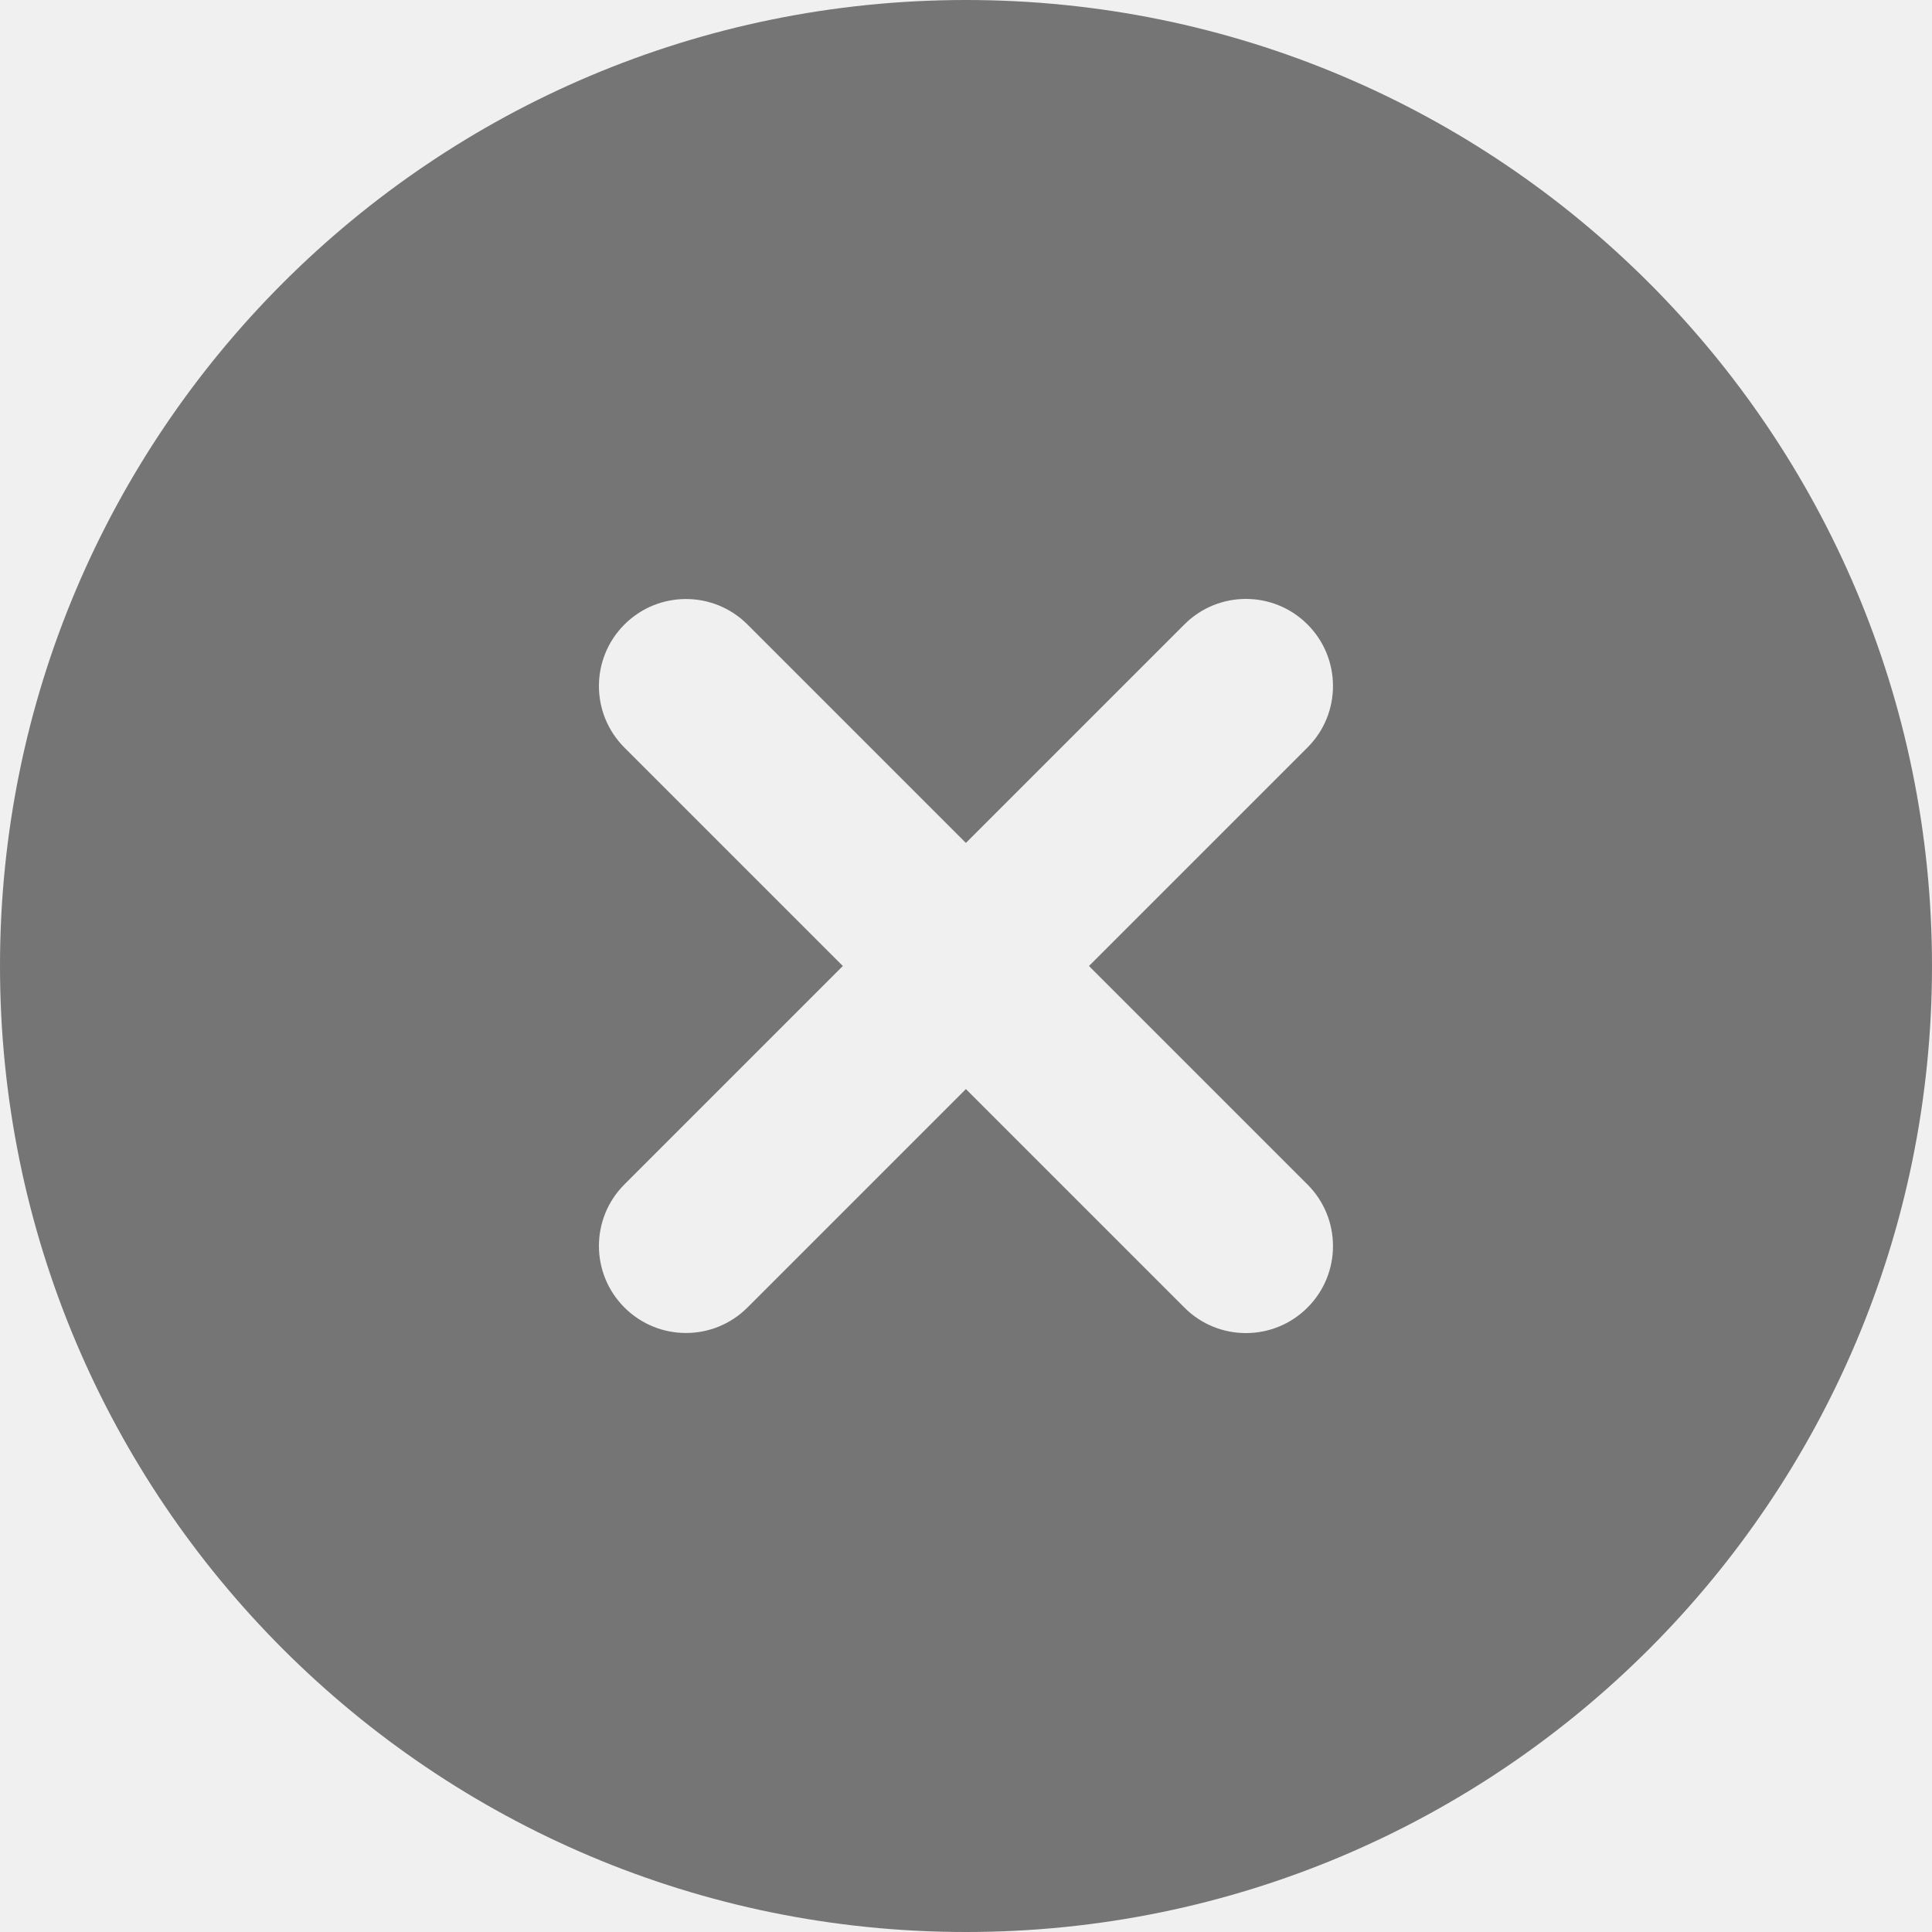
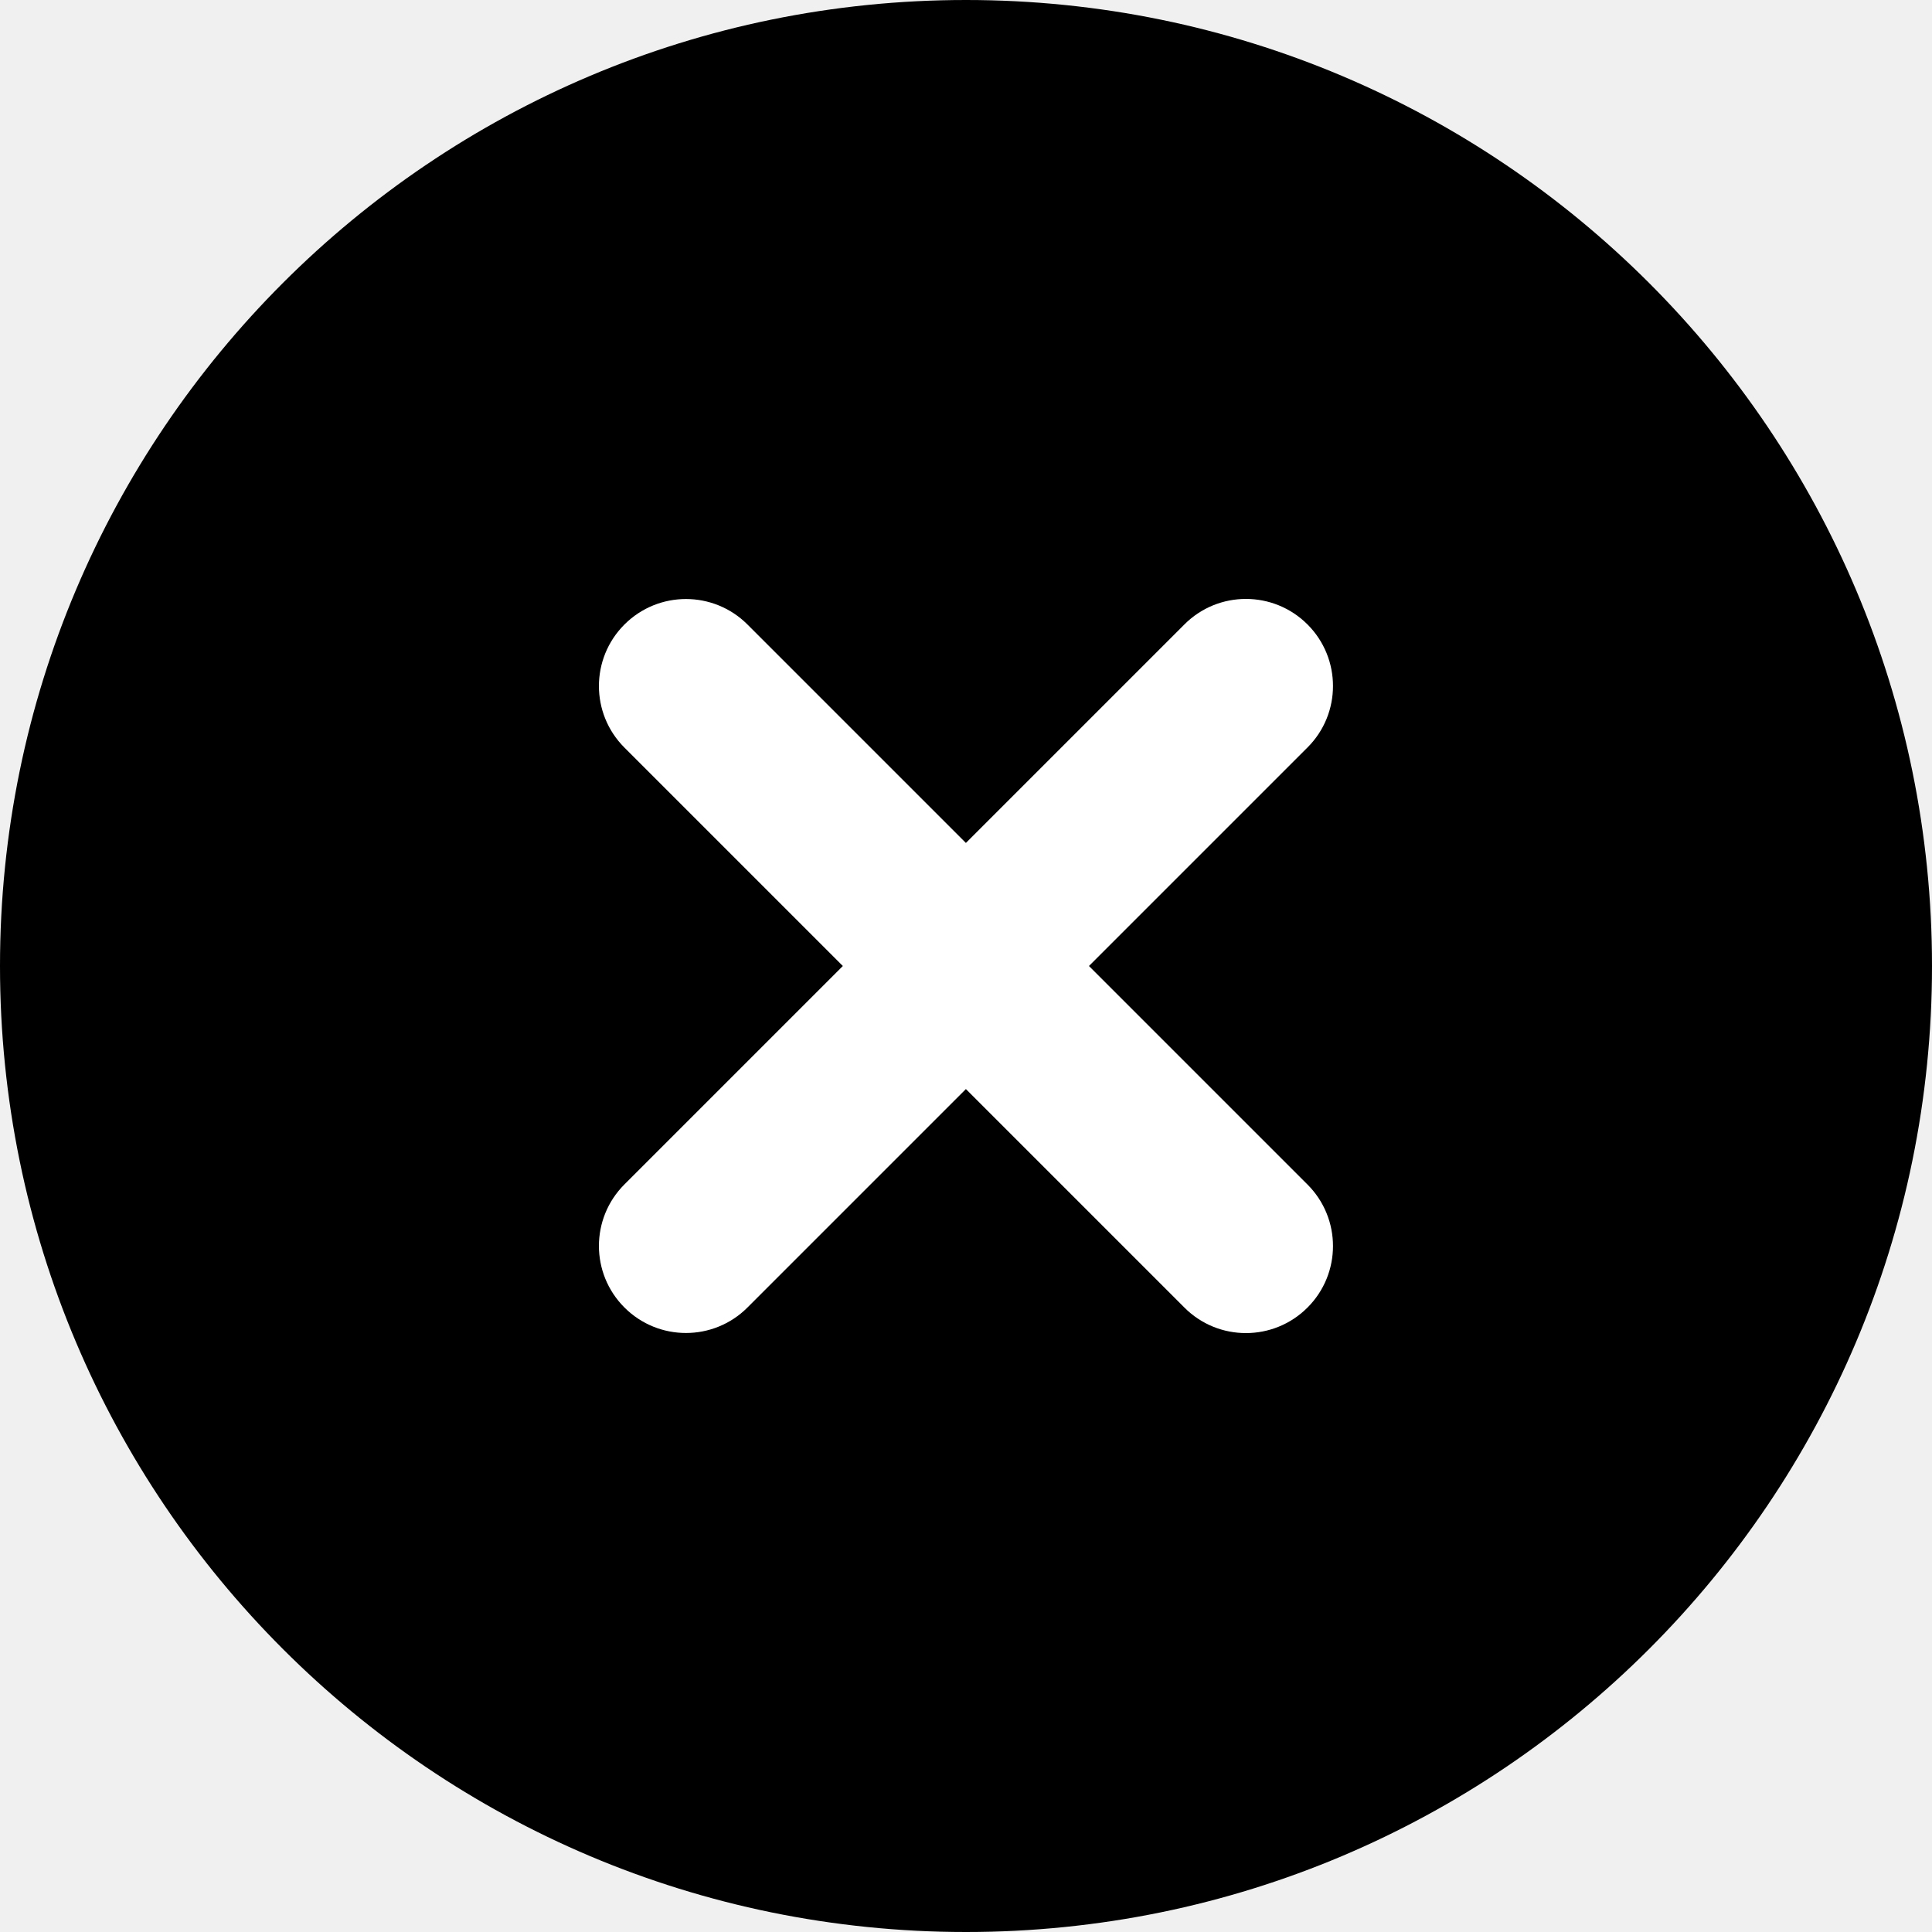
<svg xmlns="http://www.w3.org/2000/svg" width="20" height="20" viewBox="0 0 20 20" fill="none">
-   <path fill-rule="evenodd" clip-rule="evenodd" d="M10 20C15.523 20 20 15.523 20 10C20 4.477 15.523 0 10 0C4.477 0 0 4.477 0 10C0 15.523 4.477 20 10 20ZM6.464 6.465C6.816 6.113 7.386 6.113 7.738 6.465L9.999 8.726L12.261 6.464C12.612 6.112 13.183 6.112 13.535 6.464C13.887 6.816 13.887 7.387 13.535 7.738L11.273 10L13.535 12.262C13.887 12.614 13.887 13.184 13.535 13.536C13.183 13.888 12.612 13.888 12.261 13.536L9.999 11.274L7.738 13.535C7.386 13.887 6.816 13.887 6.464 13.535C6.112 13.183 6.112 12.613 6.464 12.261L8.725 10L6.464 7.739C6.112 7.387 6.112 6.817 6.464 6.465Z" fill="#757575" />
+   <circle cx="10" cy="10" r="10" fill="currentColor" />
+   <path d="M6.464 6.465C6.816 6.113 7.386 6.113 7.738 6.465L9.999 8.726L12.261 6.464C12.612 6.112 13.183 6.112 13.535 6.464C13.887 6.816 13.887 7.387 13.535 7.738L11.273 10L13.535 12.262C13.887 12.614 13.887 13.184 13.535 13.536C13.183 13.888 12.612 13.888 12.261 13.536L9.999 11.274L7.738 13.535C7.386 13.887 6.816 13.887 6.464 13.535C6.112 13.183 6.112 12.613 6.464 12.261L8.725 10L6.464 7.739C6.112 7.387 6.112 6.817 6.464 6.465Z" fill="white" />
</svg>
